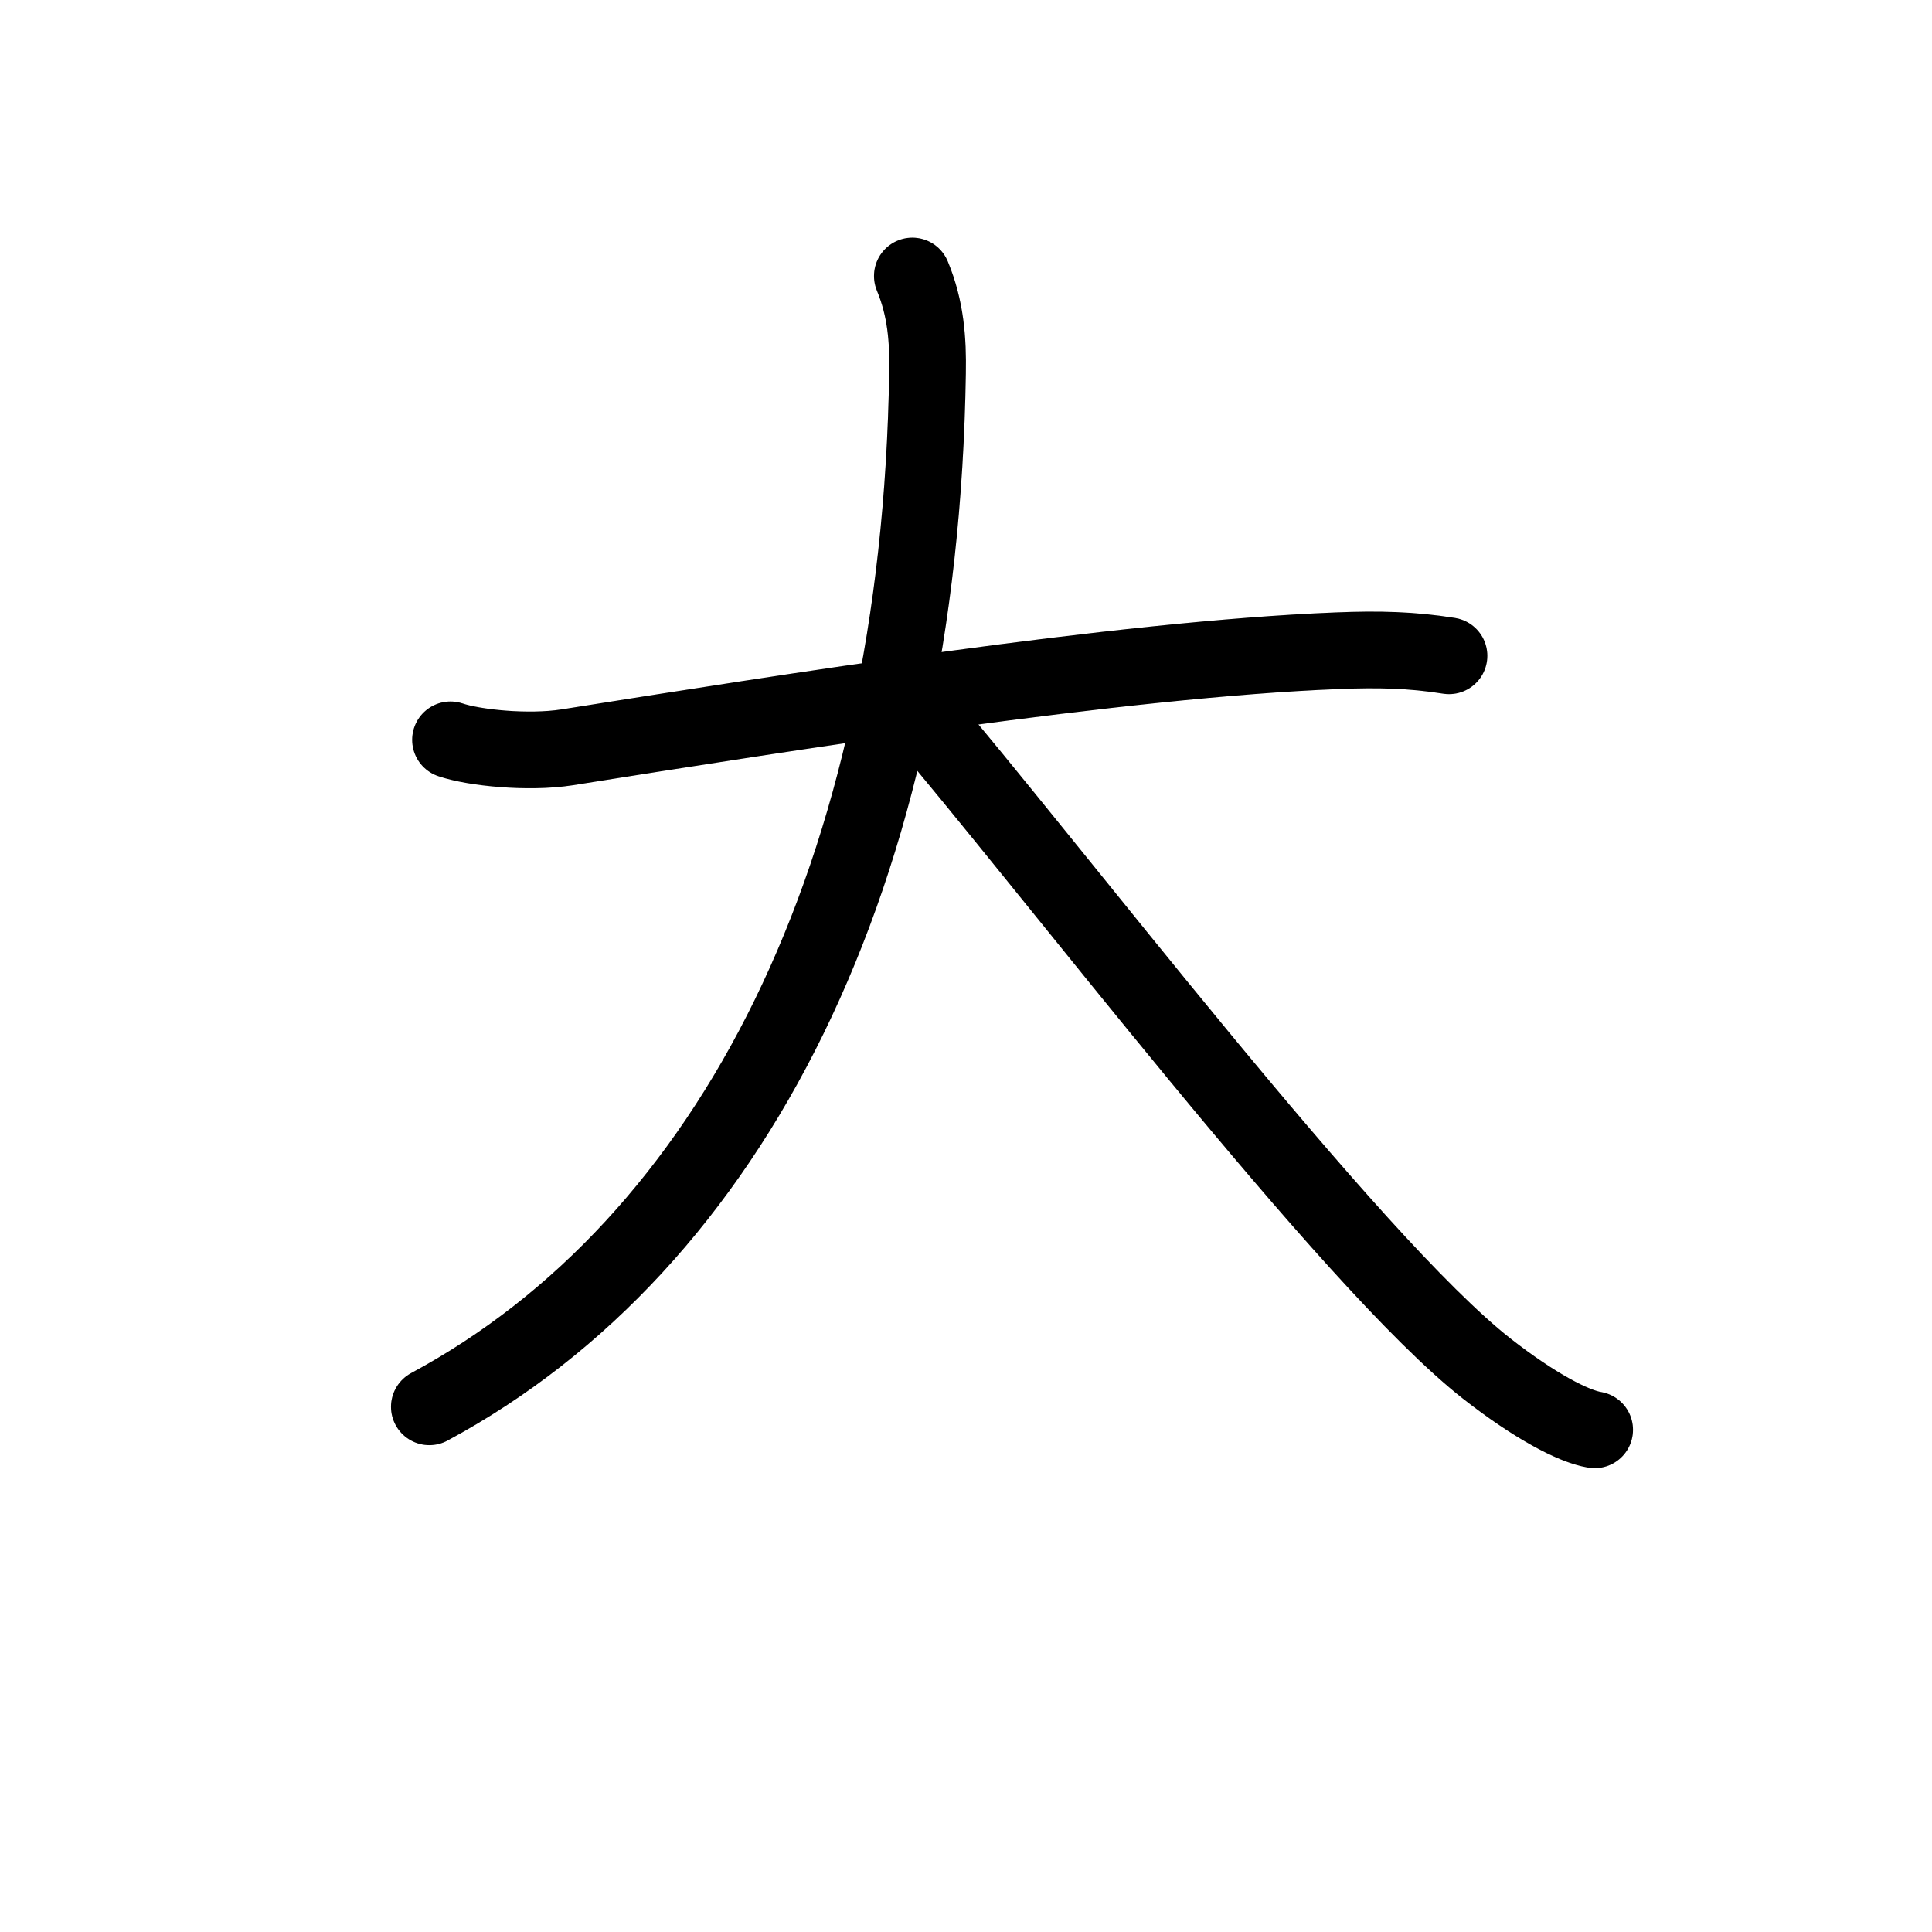
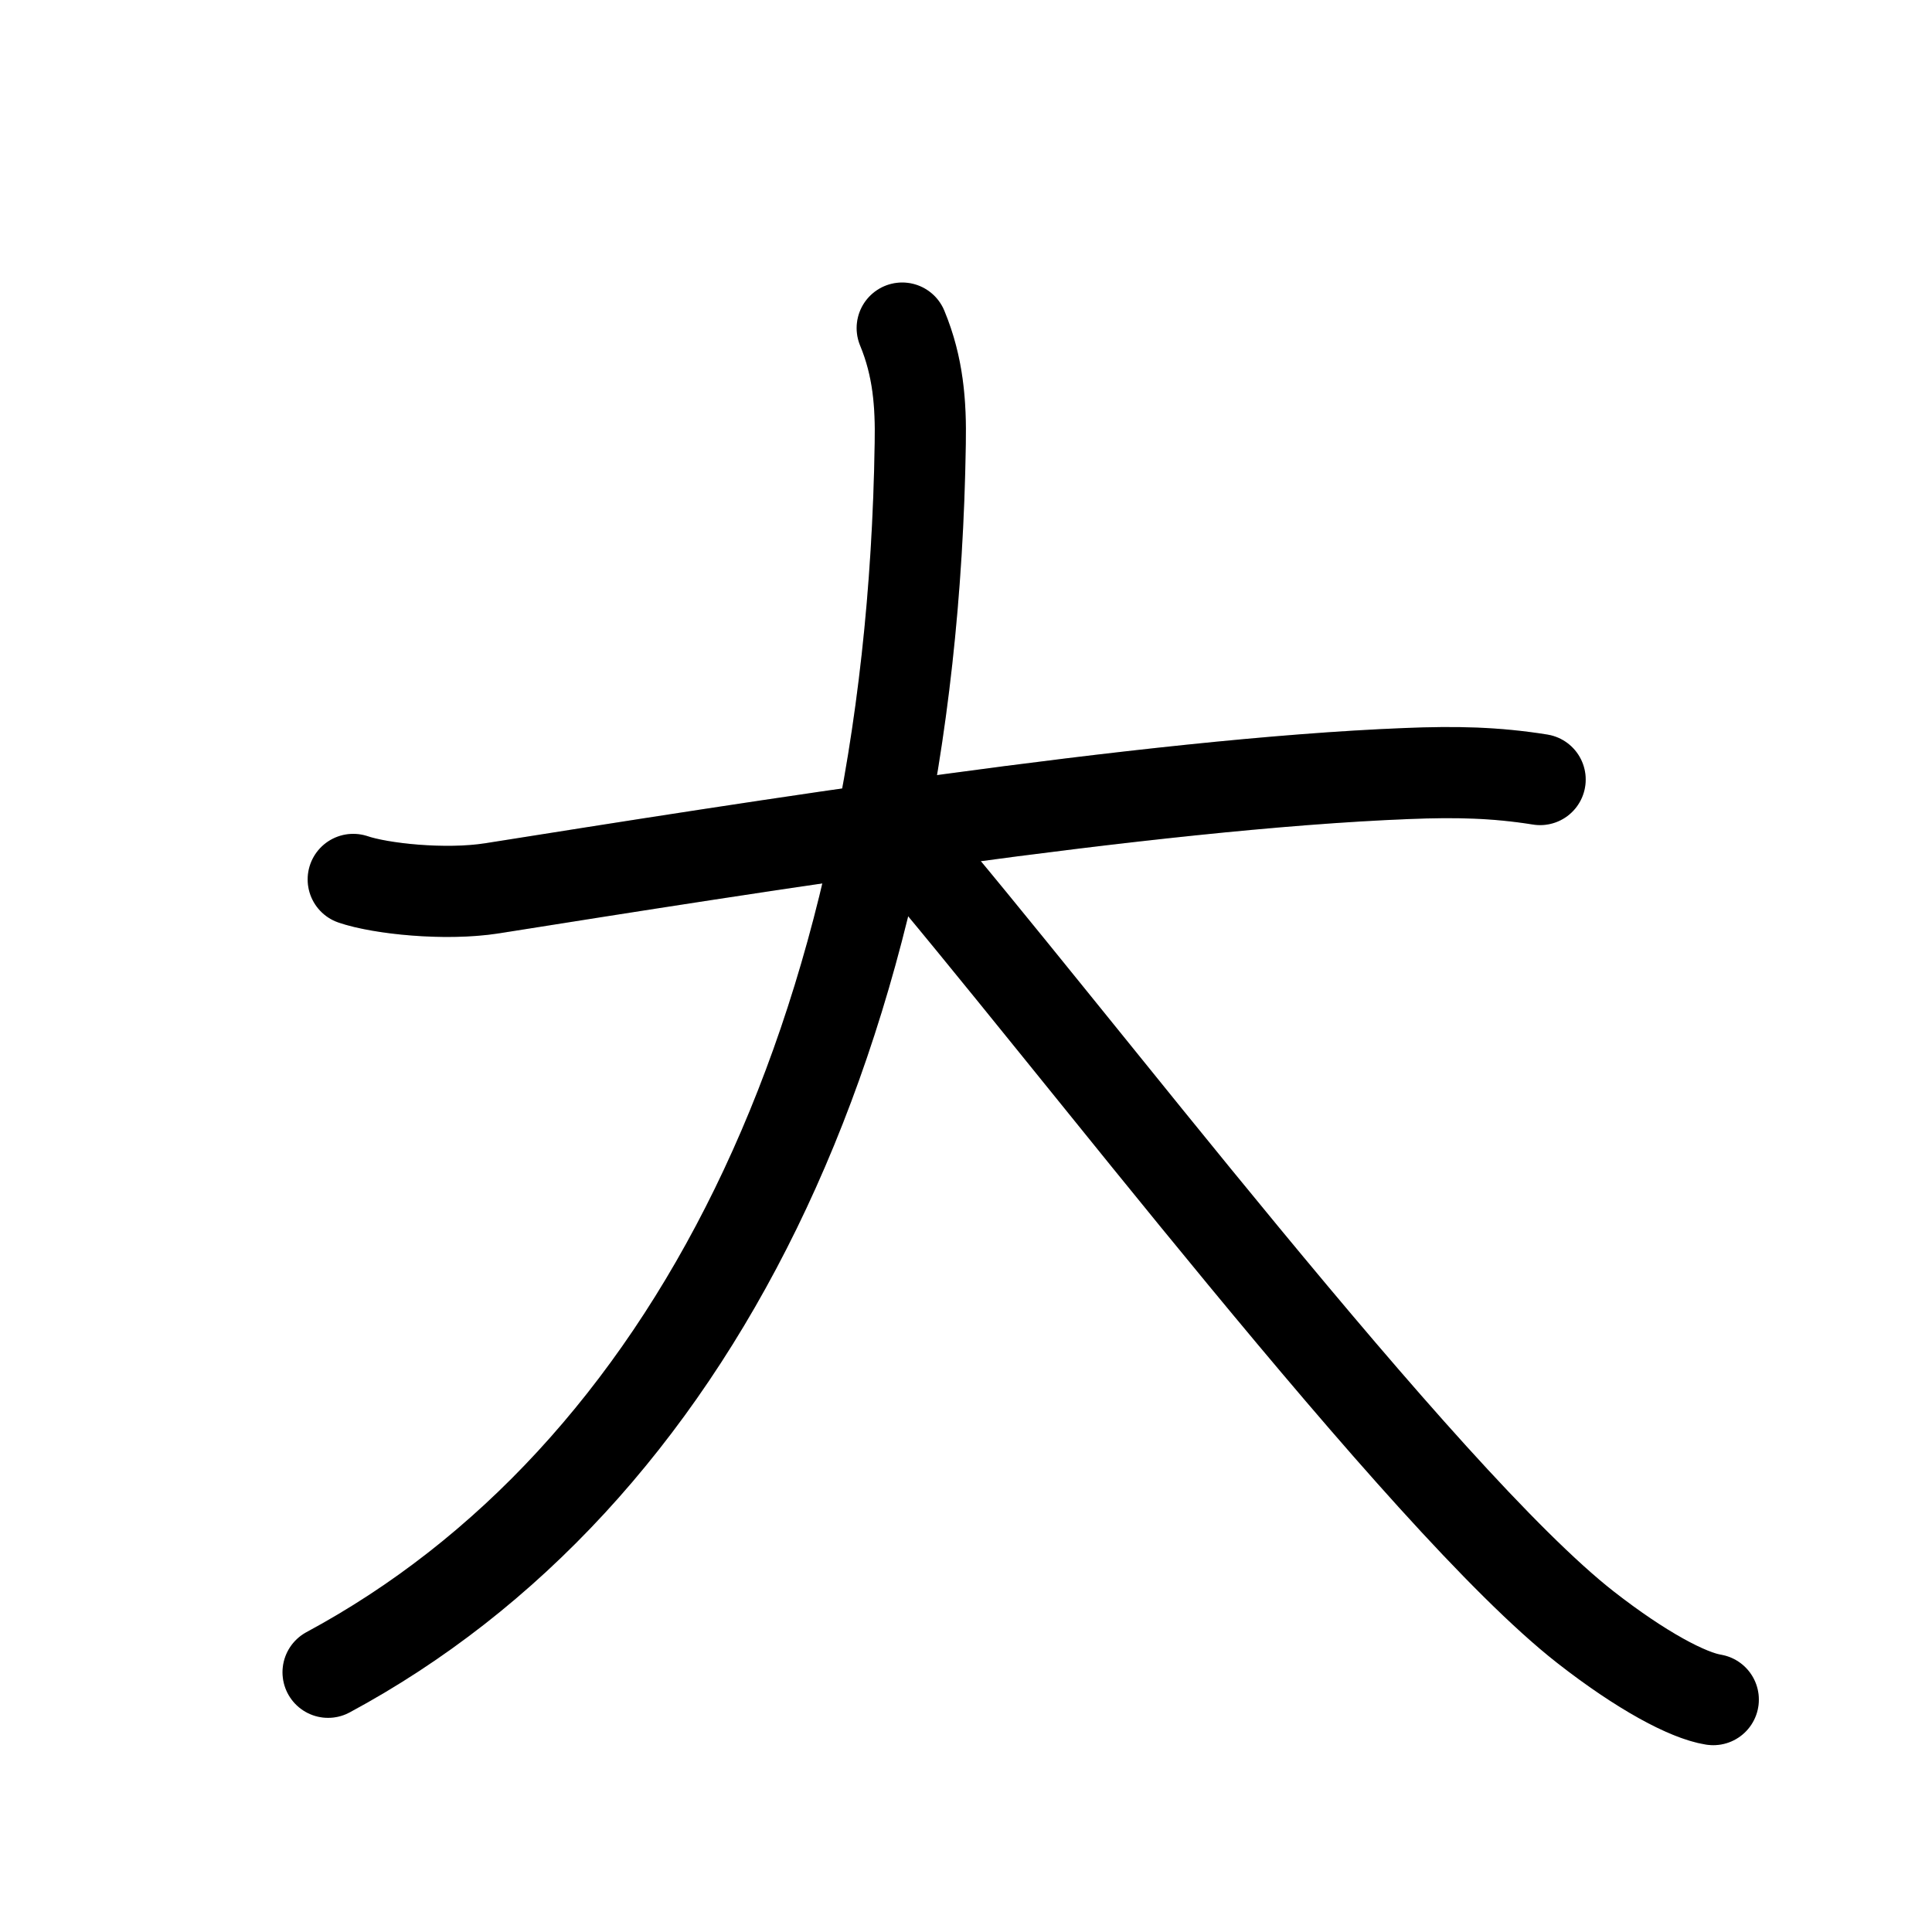
- <svg xmlns="http://www.w3.org/2000/svg" id="kvg-05927" class="kanjivg" viewBox="0 0 106 126" width="106" height="106" xml:space="preserve" version="1.1" baseProfile="full">
+ <svg xmlns="http://www.w3.org/2000/svg" id="kvg-05927" class="kanjivg" viewBox="0 0 106 106" width="106" height="106" xml:space="preserve" version="1.1" baseProfile="full">
  <defs>
    <style type="text/css">path.black{fill:none;stroke:black;stroke-width:5;stroke-linecap:round;stroke-linejoin:round;}path.grey{fill:none;stroke:#ddd;stroke-width:5;stroke-linecap:round;stroke-linejoin:round;}path.stroke{fill:none;stroke:black;stroke-width:5;stroke-linecap:round;stroke-linejoin:round;}text{font-size:16px;font-family:Segoe UI Symbol,Cambria Math,DejaVu Sans,Symbola,Quivira,STIX,Code2000;-webkit-touch-callout:none;cursor:pointer;-webkit-user-select:none;-khtml-user-select:none;-moz-user-select:none;-ms-user-select:none;user-select: none;}text:hover{color:#777;}#reset{font-weight:bold;}</style>
    <marker id="markerStart" markerWidth="8" markerHeight="8" style="overflow:visible;">
      <circle cx="0" cy="0" r="1.5" style="stroke:none;fill:red;fill-opacity:0.5;" />
    </marker>
    <marker id="markerEnd" style="overflow:visible;">
      <circle cx="0" cy="0" r="0.8" style="stroke:none;fill:blue;fill-opacity:0.5;">
        <animate attributeName="opacity" from="1" to="0" dur="3s" repeatCount="indefinite" />
      </circle>
    </marker>
  </defs>
  <path d="M19.38,48.25c1.49,0.51,5.03,0.89,7.6,0.49C41.12,46.5,63,43,77.19,42.44c2.7-0.11,4.87-0.06,7.31,0.33" class="grey" />
  <path d="M49.5,18c0.88,2.12,1.03,4.16,0.99,6.32C50,57,37.75,81.12,18,91.75" class="grey" />
  <path d="M49.5,46c9,10.5,28.5,36.25,37.49,43.28c3.06,2.39,5.62,3.75,7.01,3.97" class="grey" />
  <path d="M19.38,48.25c1.49,0.51,5.03,0.89,7.6,0.49C41.12,46.5,63,43,77.19,42.44c2.7-0.11,4.87-0.06,7.31,0.33" class="stroke" stroke-dasharray="150">
    <animate attributeName="stroke-dashoffset" from="150" to="0" dur="1.8s" begin="0.0s" fill="freeze" />
  </path>
  <path d="M49.5,18c0.88,2.12,1.03,4.16,0.99,6.32C50,57,37.75,81.12,18,91.75" class="stroke" stroke-dasharray="150">
    <set attributeName="opacity" to="0" dur="1.5s" />
    <animate attributeName="stroke-dashoffset" from="150" to="0" dur="1.8s" begin="1.5s" fill="freeze" />
  </path>
  <path d="M49.5,46c9,10.5,28.5,36.25,37.49,43.28c3.06,2.39,5.62,3.75,7.01,3.97" class="stroke" stroke-dasharray="150">
    <set attributeName="opacity" to="0" dur="3.2s" />
    <animate attributeName="stroke-dashoffset" from="150" to="0" dur="1.8s" begin="3.2s" fill="freeze" />
  </path>
</svg>
